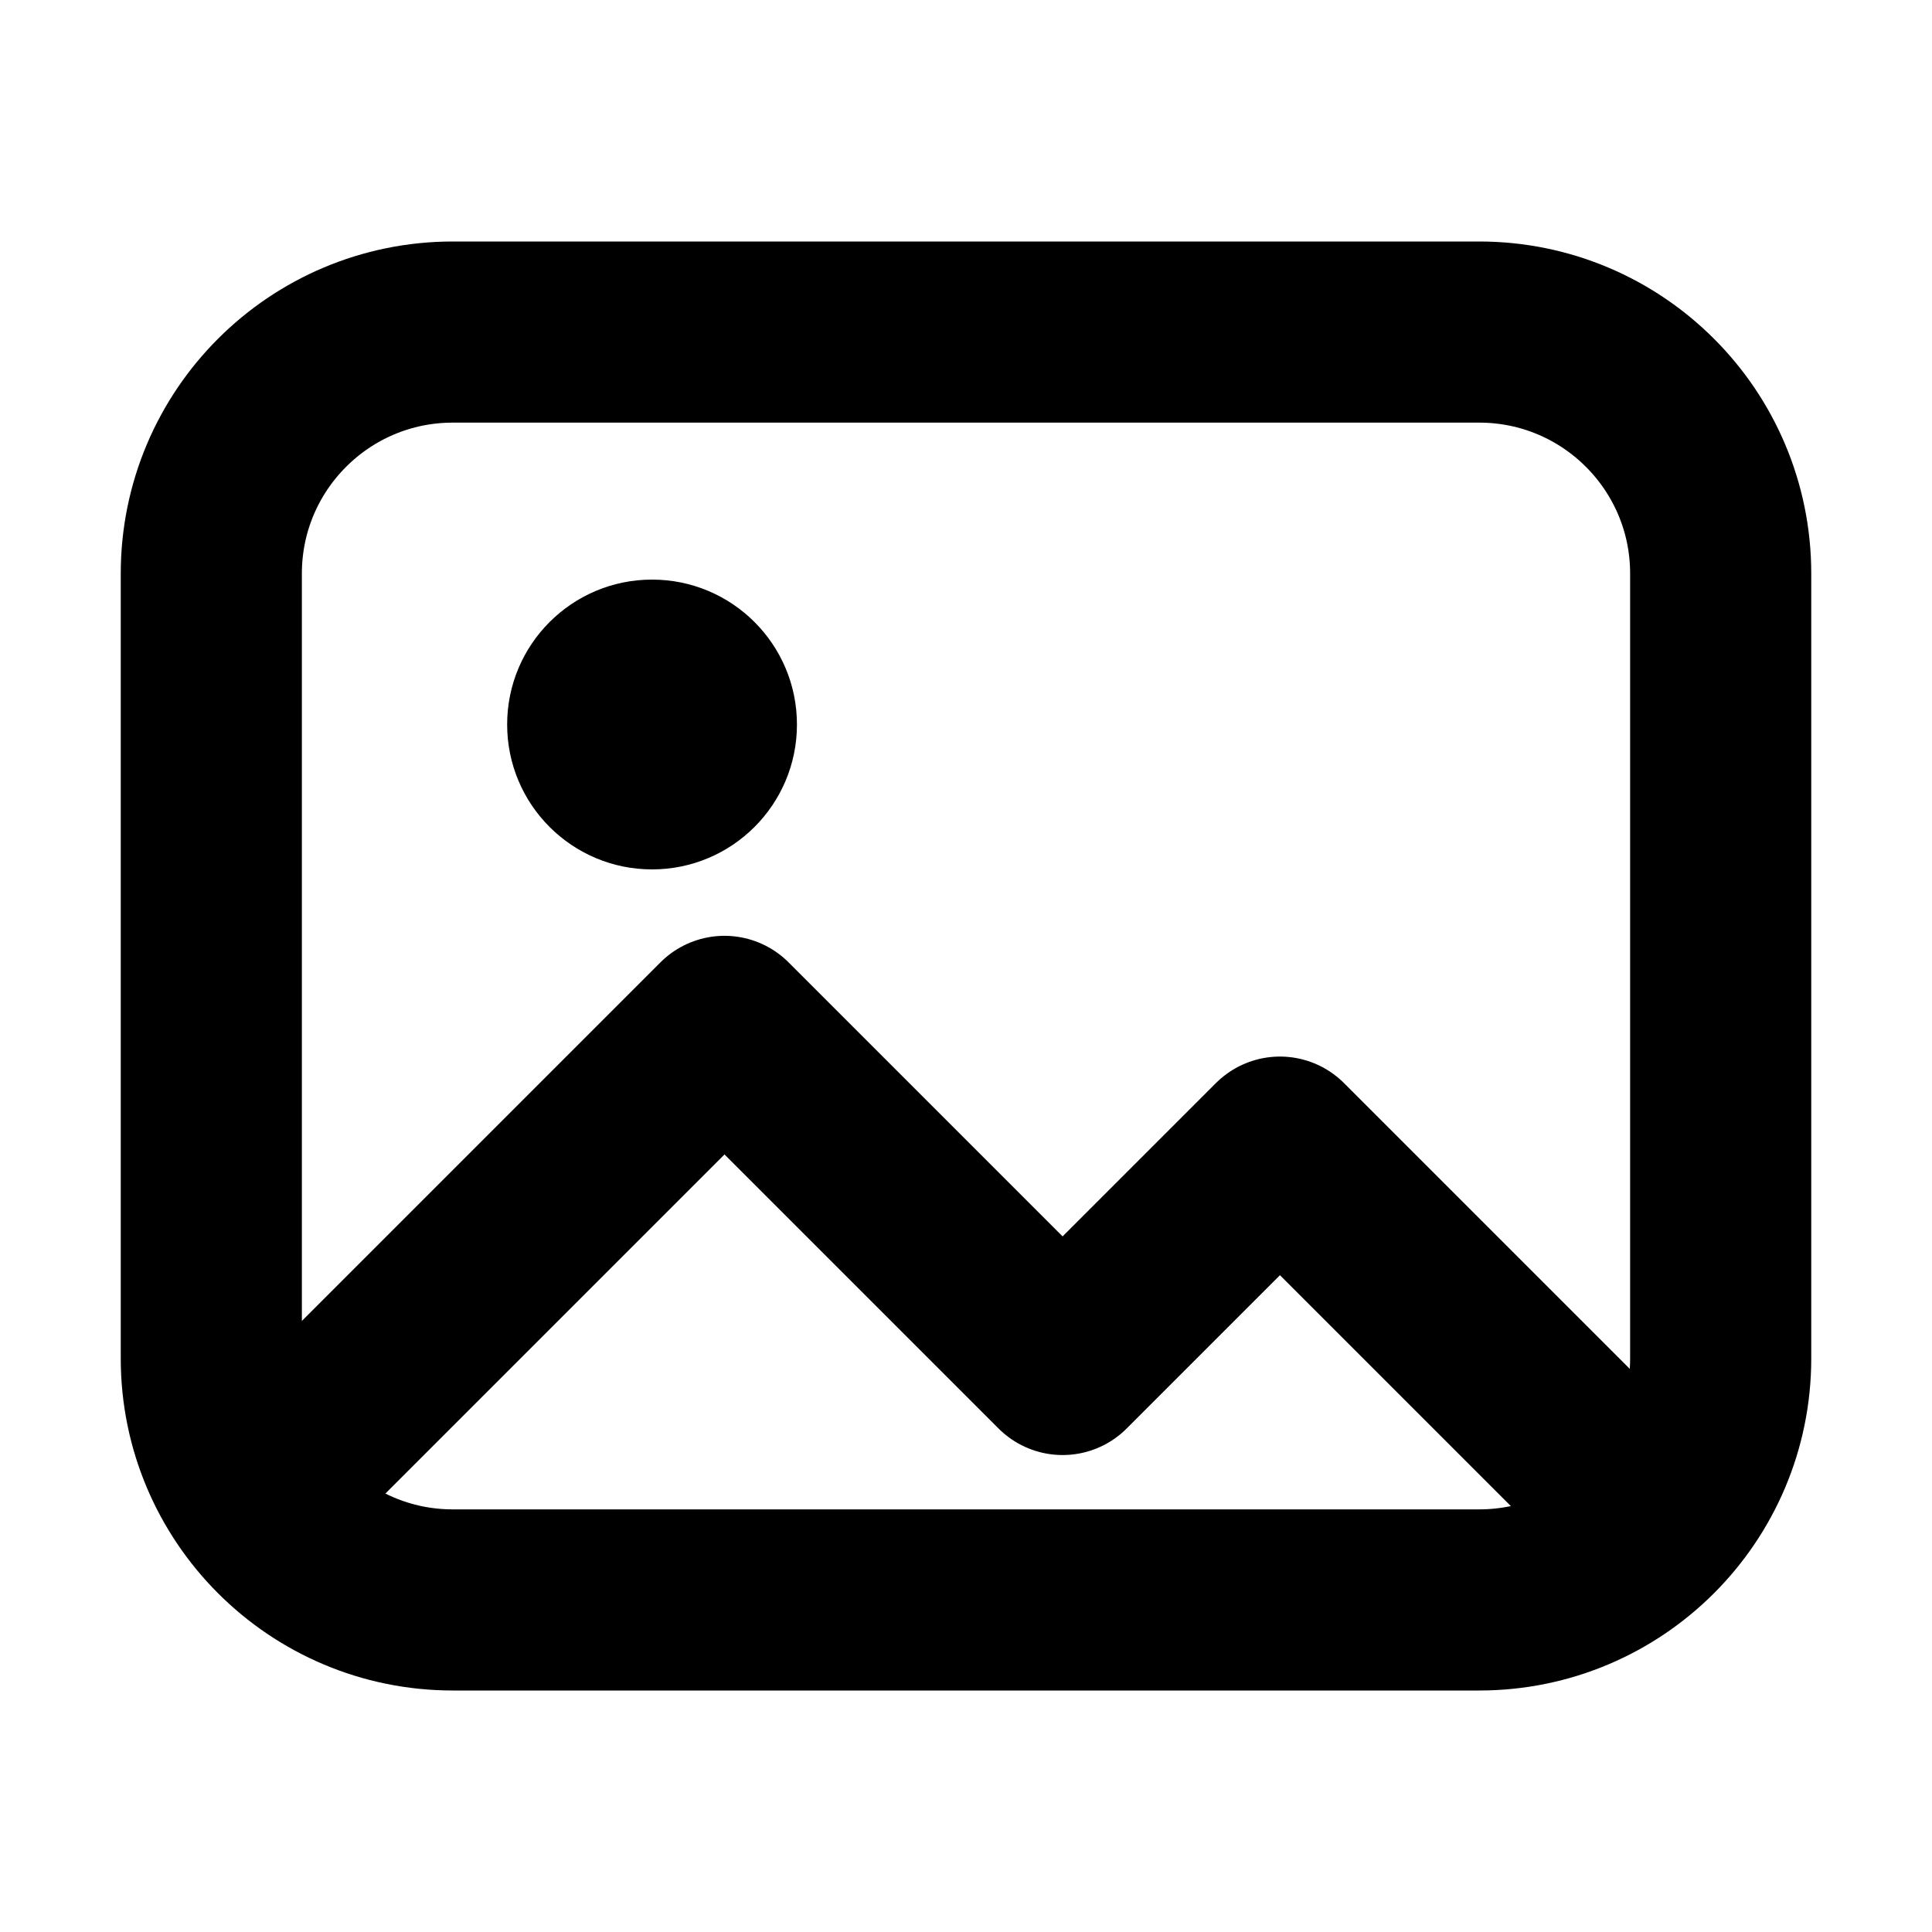
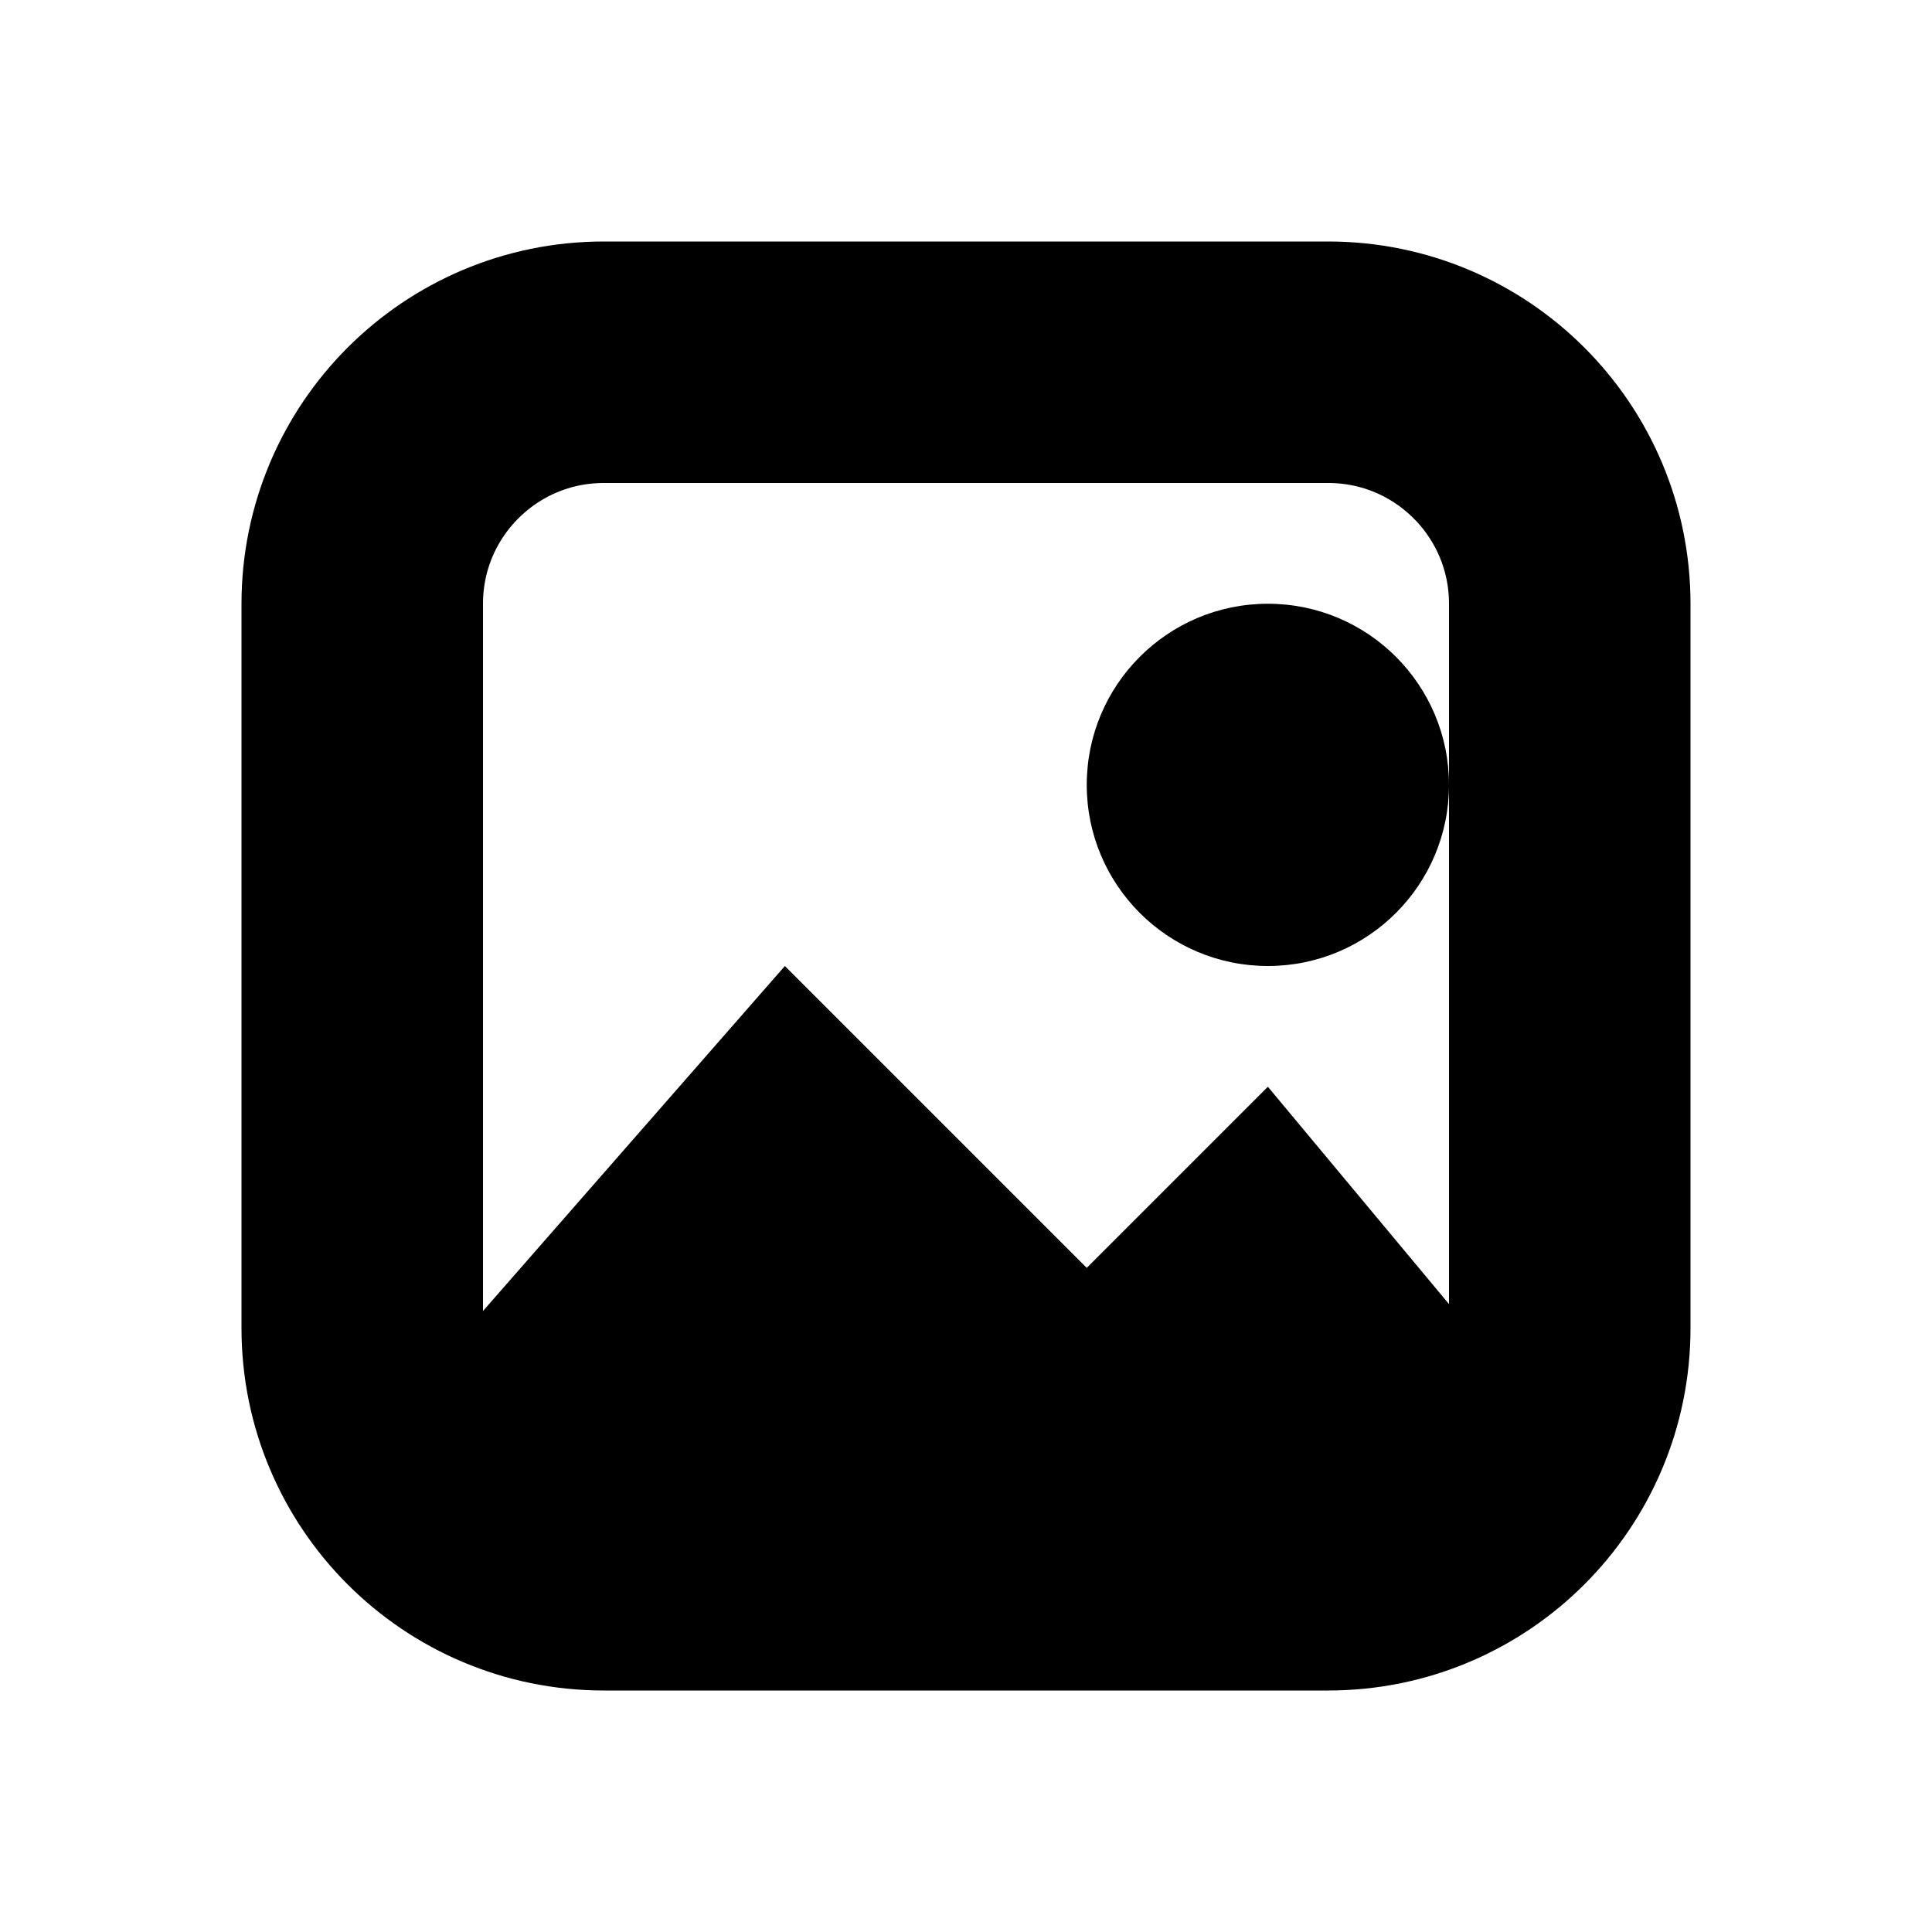
<svg xmlns="http://www.w3.org/2000/svg" width="16" height="16" viewBox="0 0 16 16">
-   <g fill="none" stroke="currentColor" stroke-width="1.5" stroke-linecap="round" stroke-linejoin="round">
-     <rect x="1.75" y="2.75" width="12.5" height="10.5" rx="2" />
-     <path d="M2.5 12 L6 8.5 L8.8 11.3 L10.6 9.5 L13.5 12.4" />
-   </g>
-   <circle cx="5.4" cy="6" r="1.2" fill="currentColor" />
+   <path d="M5 3 H11 A2 2 0 0 1 13 5 V11 A2 2 0 0 1 11 13 H5 A2 2 0 0 1 3 11 V5 A2 2 0 0 1 5 3Z" fill="none" stroke="currentColor" stroke-width="2" stroke-linecap="round" stroke-linejoin="round" />
+   <path d="M3 12 L6.5 8 L9 10.5 L10.5 9 L13 12Z" fill="currentColor" />
+   <path d="M9.0 6.5 A1.5 1.5 0 1 0 12.0 6.5 A1.5 1.5 0 1 0 9.0 6.5Z" fill="currentColor" />
</svg>
